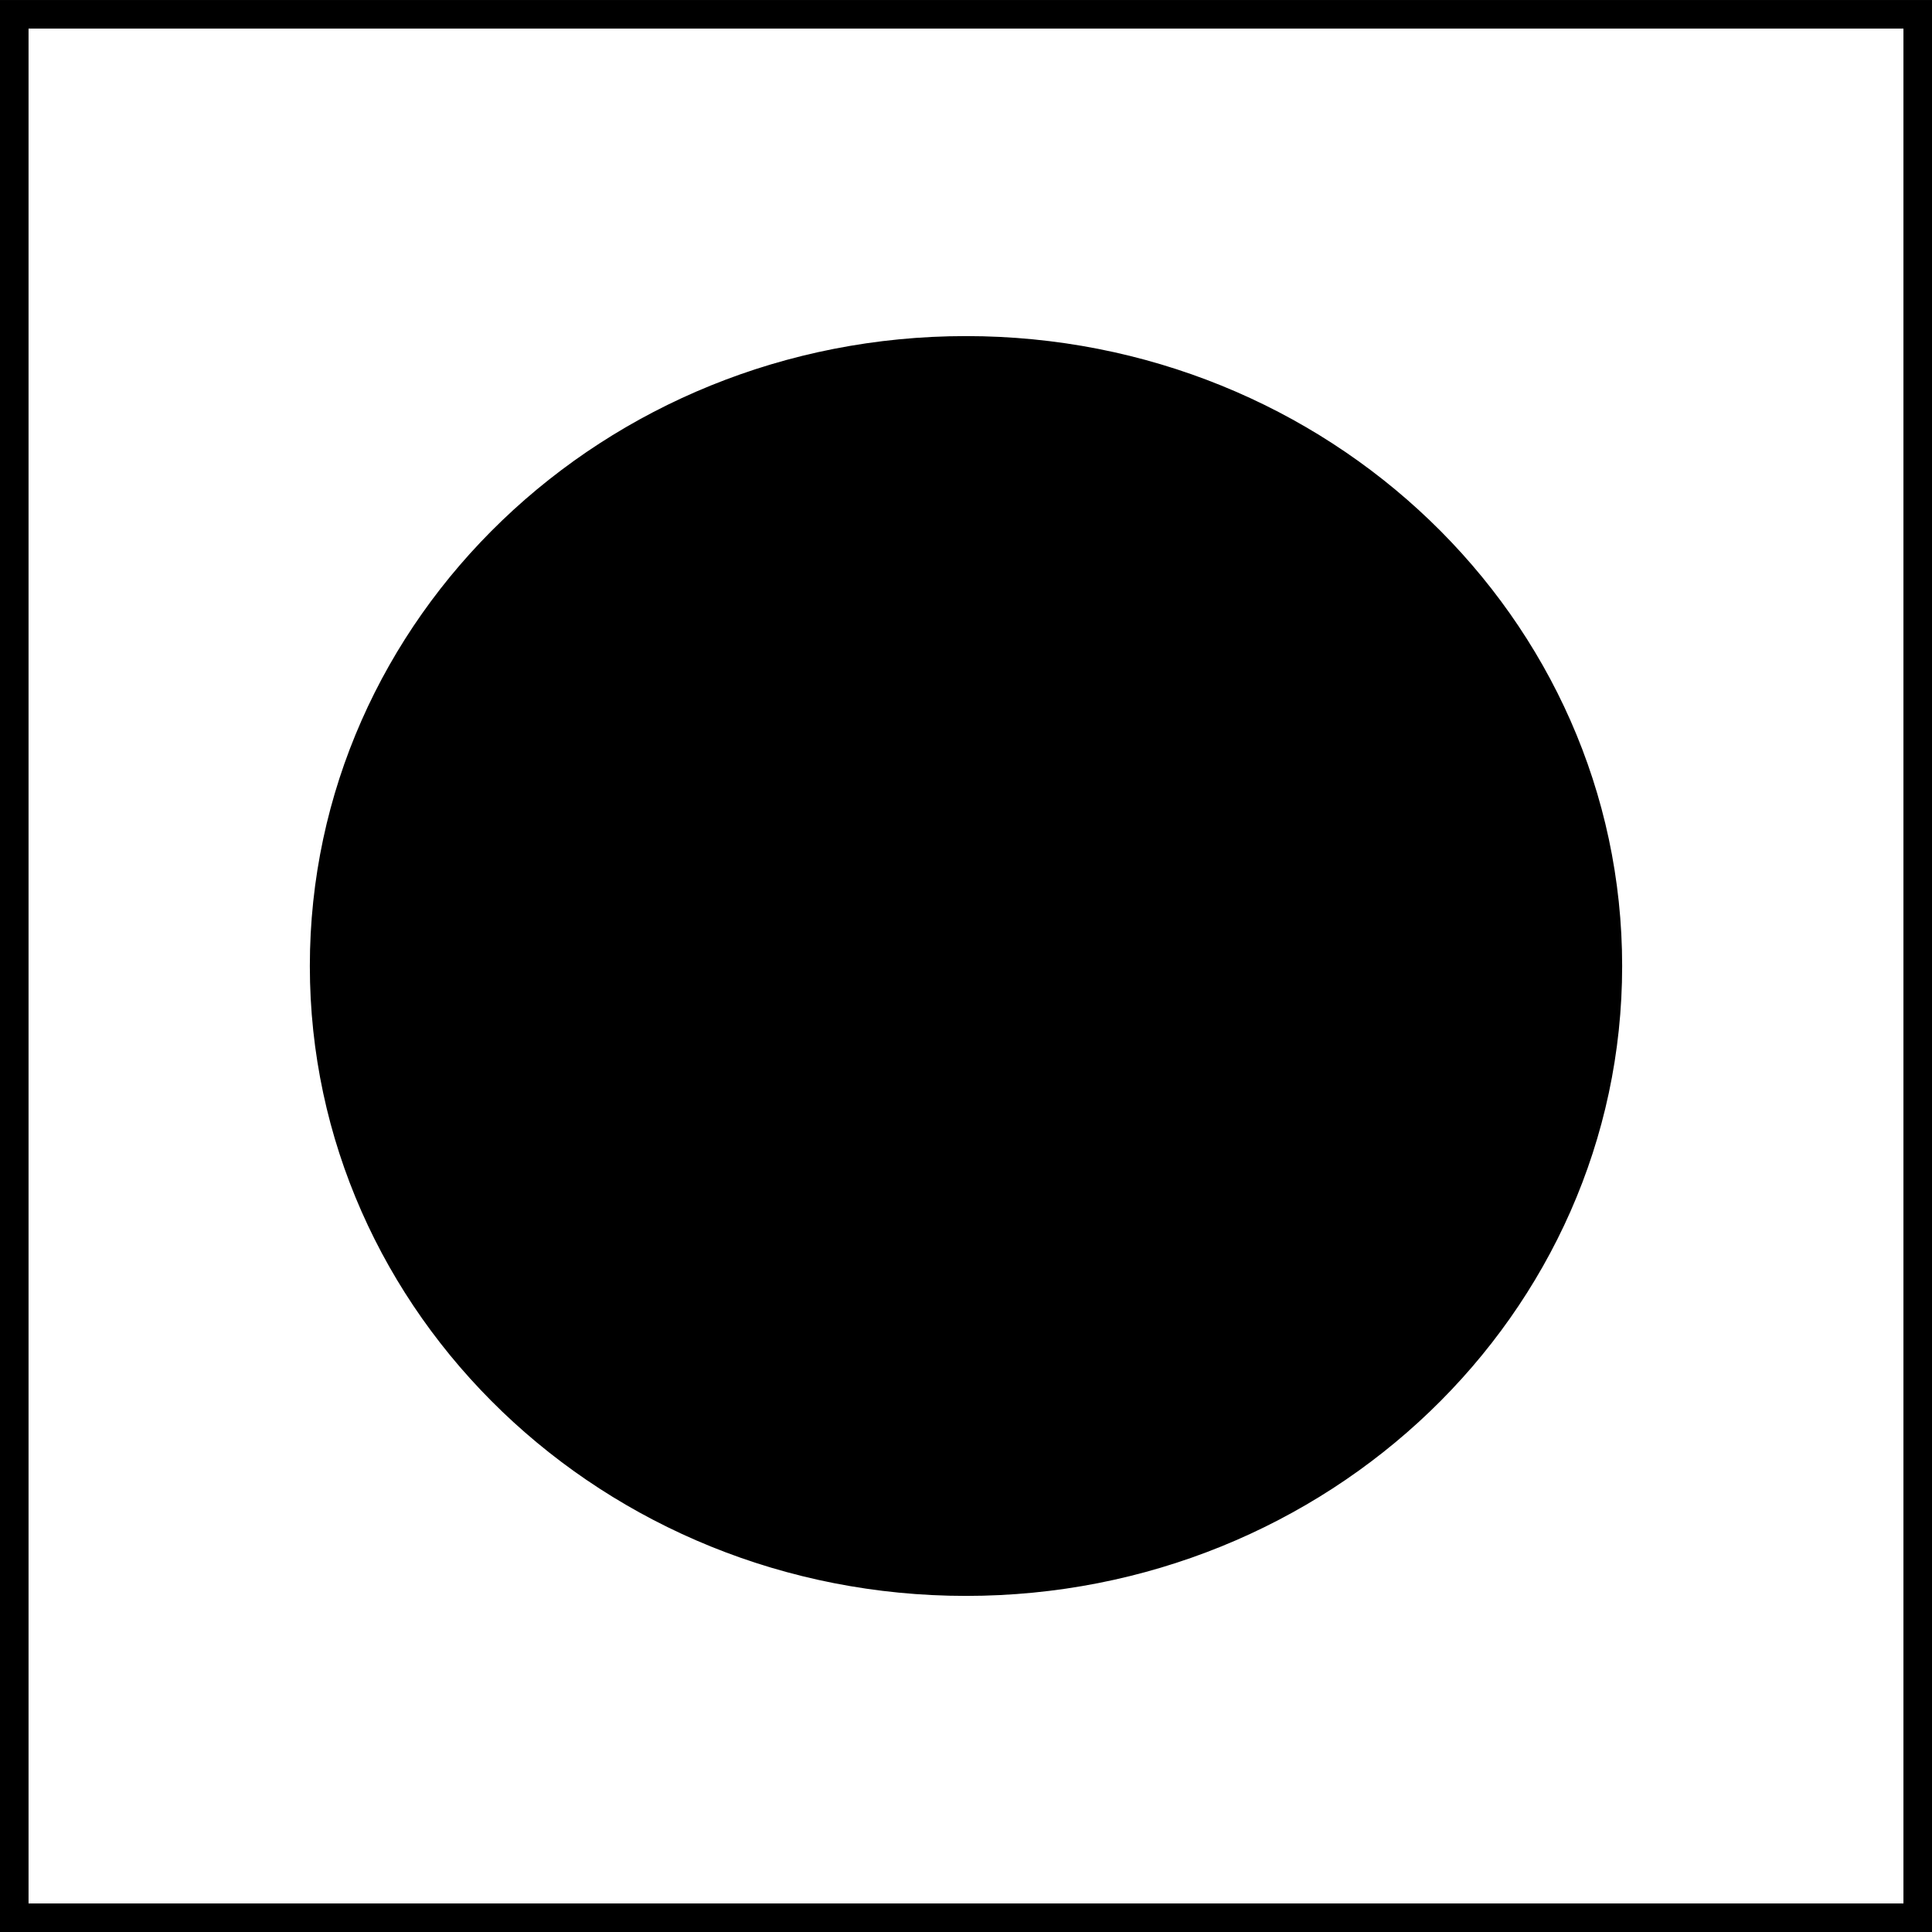
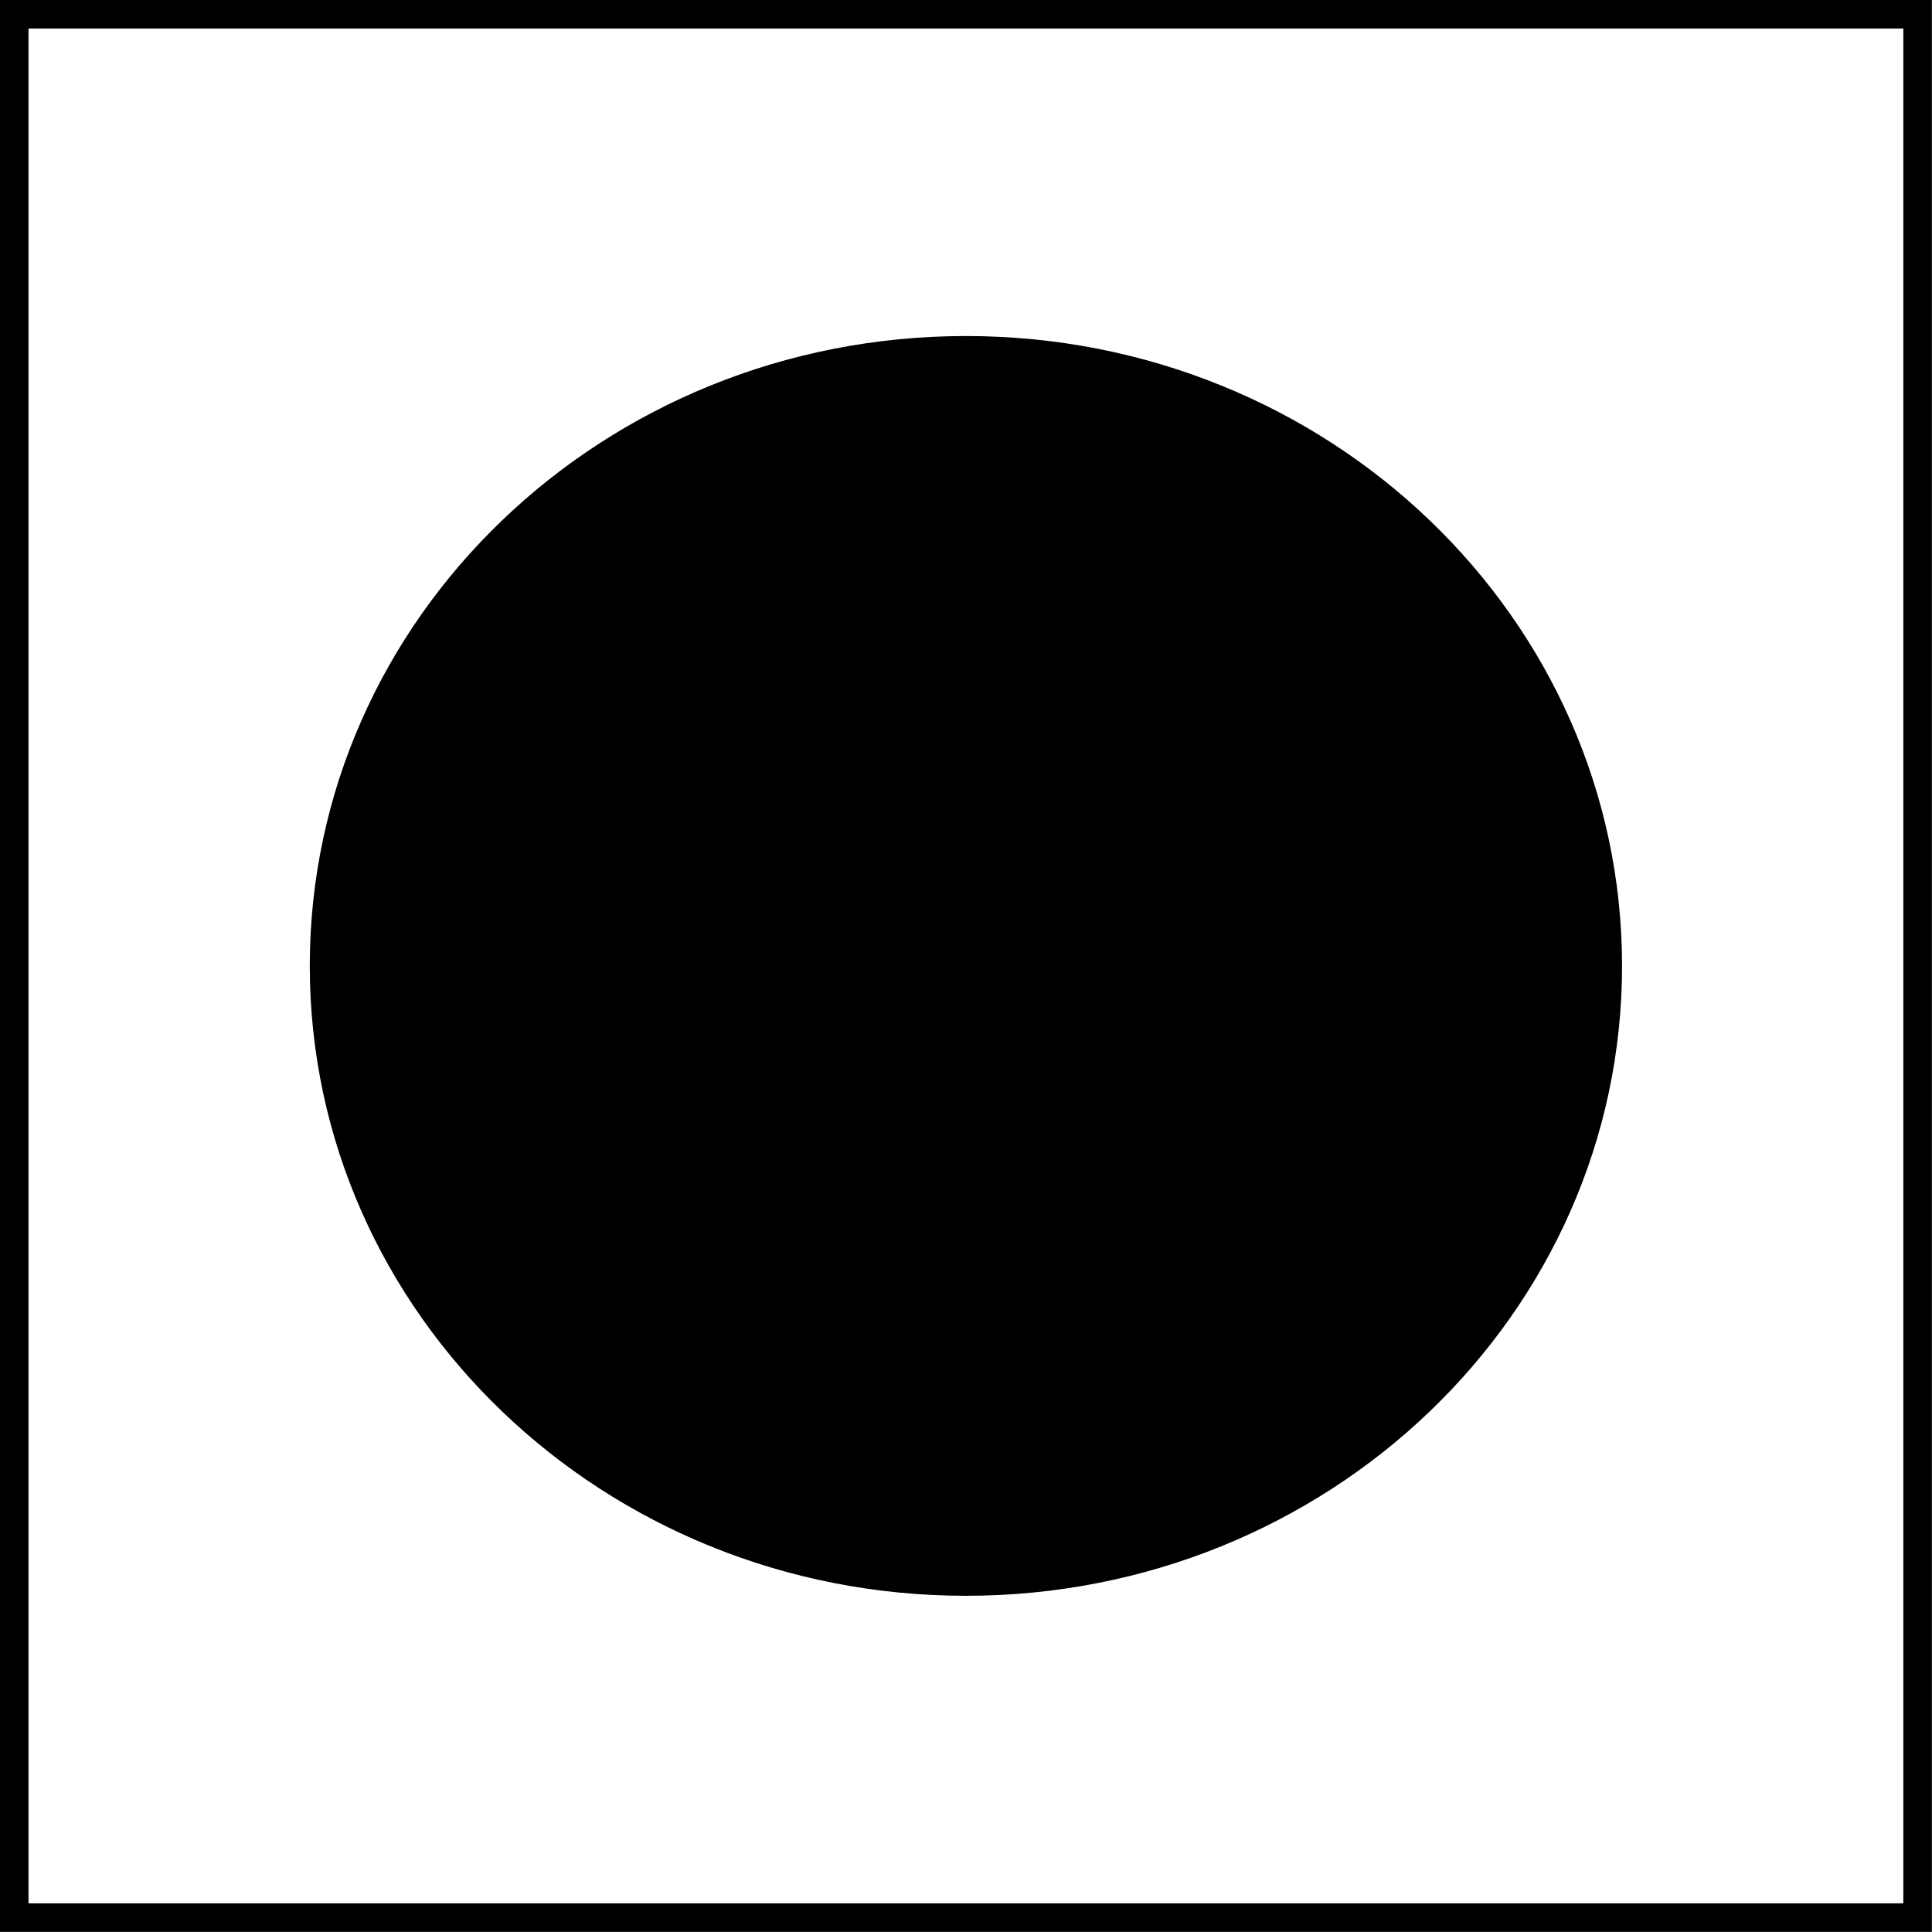
- <svg xmlns="http://www.w3.org/2000/svg" xmlns:xlink="http://www.w3.org/1999/xlink" width="50.75mm" height="50.75mm" viewBox="0 0 50.75 50.75" version="1.1" id="svg1" xml:space="preserve">
+ <svg xmlns="http://www.w3.org/2000/svg" xmlns:xlink="http://www.w3.org/1999/xlink" width="12.688mm" height="12.688mm" viewBox="0 0 12.688 12.688" version="1.1" id="svg1" xml:space="preserve">
+   <defs id="defs1">
+     <linearGradient id="swatch1">
+       <stop style="stop-color:#000000;stop-opacity:1;" offset="0" id="stop1" />
+     </linearGradient>
+     <linearGradient xlink:href="#swatch1" id="linearGradient10" gradientUnits="userSpaceOnUse" gradientTransform="matrix(1.125,0,0,1.125,-5.72249,-23.2902)" x1="84.07" y1="54.432" x2="114.31" y2="54.432" />
+   </defs>
+   <g id="layer1" transform="translate(-1280.333,-1204.22)">
+     <g id="g2-71" transform="matrix(0.25,0,0,0.25,1260.21,1201.077)">
+       <path id="ellipse1-3-5" style="fill:#000000;fill-opacity:1;stroke:url(#linearGradient10);stroke-width:0.75" d="M 122.727,37.946 A 16.861,16.171 0 0 1 105.866,54.117 16.861,16.171 0 0 1 89.005,37.946 16.861,16.171 0 0 1 105.866,21.774 16.861,16.171 0 0 1 122.727,37.946 Z" />
+       <rect style="fill:none;fill-opacity:1;stroke:#000000;stroke-width:0.75;stroke-dasharray:none;stroke-opacity:1" id="rect2-585" width="50" height="50" x="80.866" y="12.946" ry="1.8799776e-15" />
+     </g>
+   </g>
  <style id="style6">
.measure-arrow
{
}
.measure-label
{

}
.measure-line
{
}</style>
-   <defs id="defs1">
-     <linearGradient id="swatch1">
-       <stop style="stop-color:#000000;stop-opacity:1;" offset="0" id="stop1" />
-     </linearGradient>
-     <linearGradient xlink:href="#swatch1" id="linearGradient3" gradientUnits="userSpaceOnUse" gradientTransform="matrix(1.125,0,0,1.125,-5.72249,-23.2902)" x1="84.07" y1="54.432" x2="114.31" y2="54.432" />
-   </defs>
-   <g id="layer1" transform="translate(-80.49109,-12.57057)">
-     <g id="g2">
-       <path id="ellipse1-3" style="fill:#000000;fill-opacity:1;stroke:url(#linearGradient3);stroke-width:0.75" d="M 122.727,37.946 A 16.861,16.171 0 0 1 105.866,54.117 16.861,16.171 0 0 1 89.005,37.946 16.861,16.171 0 0 1 105.866,21.774 16.861,16.171 0 0 1 122.727,37.946 Z" />
-       <rect style="fill:none;fill-opacity:1;stroke:#000000;stroke-width:0.75;stroke-dasharray:none;stroke-opacity:1" id="rect2" width="50" height="50" x="80.866" y="12.946" ry="1.8799776e-15" />
-     </g>
-   </g>
+   <style id="style6-8">
+ .measure-arrow
+ {
+ }
+ .measure-label
+ {
+ 
+ }
+ .measure-line
+ {
+ }</style>
+   <style id="style6-5">
+ .measure-arrow
+ {
+ }
+ .measure-label
+ {
+ 
+ }
+ .measure-line
+ {
+ }</style>
+   <style id="style6-7">
+ .measure-arrow
+ {
+ }
+ .measure-label
+ {
+ 
+ }
+ .measure-line
+ {
+ }</style>
+   <style id="style6-9">
+ .measure-arrow
+ {
+ }
+ .measure-label
+ {
+ 
+ }
+ .measure-line
+ {
+ }</style>
+   <style id="style6-6">
+ .measure-arrow
+ {
+ }
+ .measure-label
+ {
+ 
+ }
+ .measure-line
+ {
+ }</style>
+   <style id="style6-1">
+ .measure-arrow
+ {
+ }
+ .measure-label
+ {
+ 
+ }
+ .measure-line
+ {
+ }</style>
+   <style id="style6-10">
+ .measure-arrow
+ {
+ }
+ .measure-label
+ {
+ 
+ }
+ .measure-line
+ {
+ }</style>
+   <style id="style6-11">
+ .measure-arrow
+ {
+ }
+ .measure-label
+ {
+ 
+ }
+ .measure-line
+ {
+ }</style>
+   <style id="style6-77">
+ .measure-arrow
+ {
+ }
+ .measure-label
+ {
+ 
+ }
+ .measure-line
+ {
+ }</style>
+   <style id="style6-13">
+ .measure-arrow
+ {
+ }
+ .measure-label
+ {
+ 
+ }
+ .measure-line
+ {
+ }</style>
+   <style id="style6-76">
+ .measure-arrow
+ {
+ }
+ .measure-label
+ {
+ 
+ }
+ .measure-line
+ {
+ }</style>
+   <style id="style6-3">
+ .measure-arrow
+ {
+ }
+ .measure-label
+ {
+ 
+ }
+ .measure-line
+ {
+ }</style>
+   <style id="style6-17">
+ .measure-arrow
+ {
+ }
+ .measure-label
+ {
+ 
+ }
+ .measure-line
+ {
+ }</style>
+   <style id="style6-52">
+ .measure-arrow
+ {
+ }
+ .measure-label
+ {
+ 
+ }
+ .measure-line
+ {
+ }</style>
+   <style id="style6-14">
+ .measure-arrow
+ {
+ }
+ .measure-label
+ {
+ 
+ }
+ .measure-line
+ {
+ }</style>
</svg>
